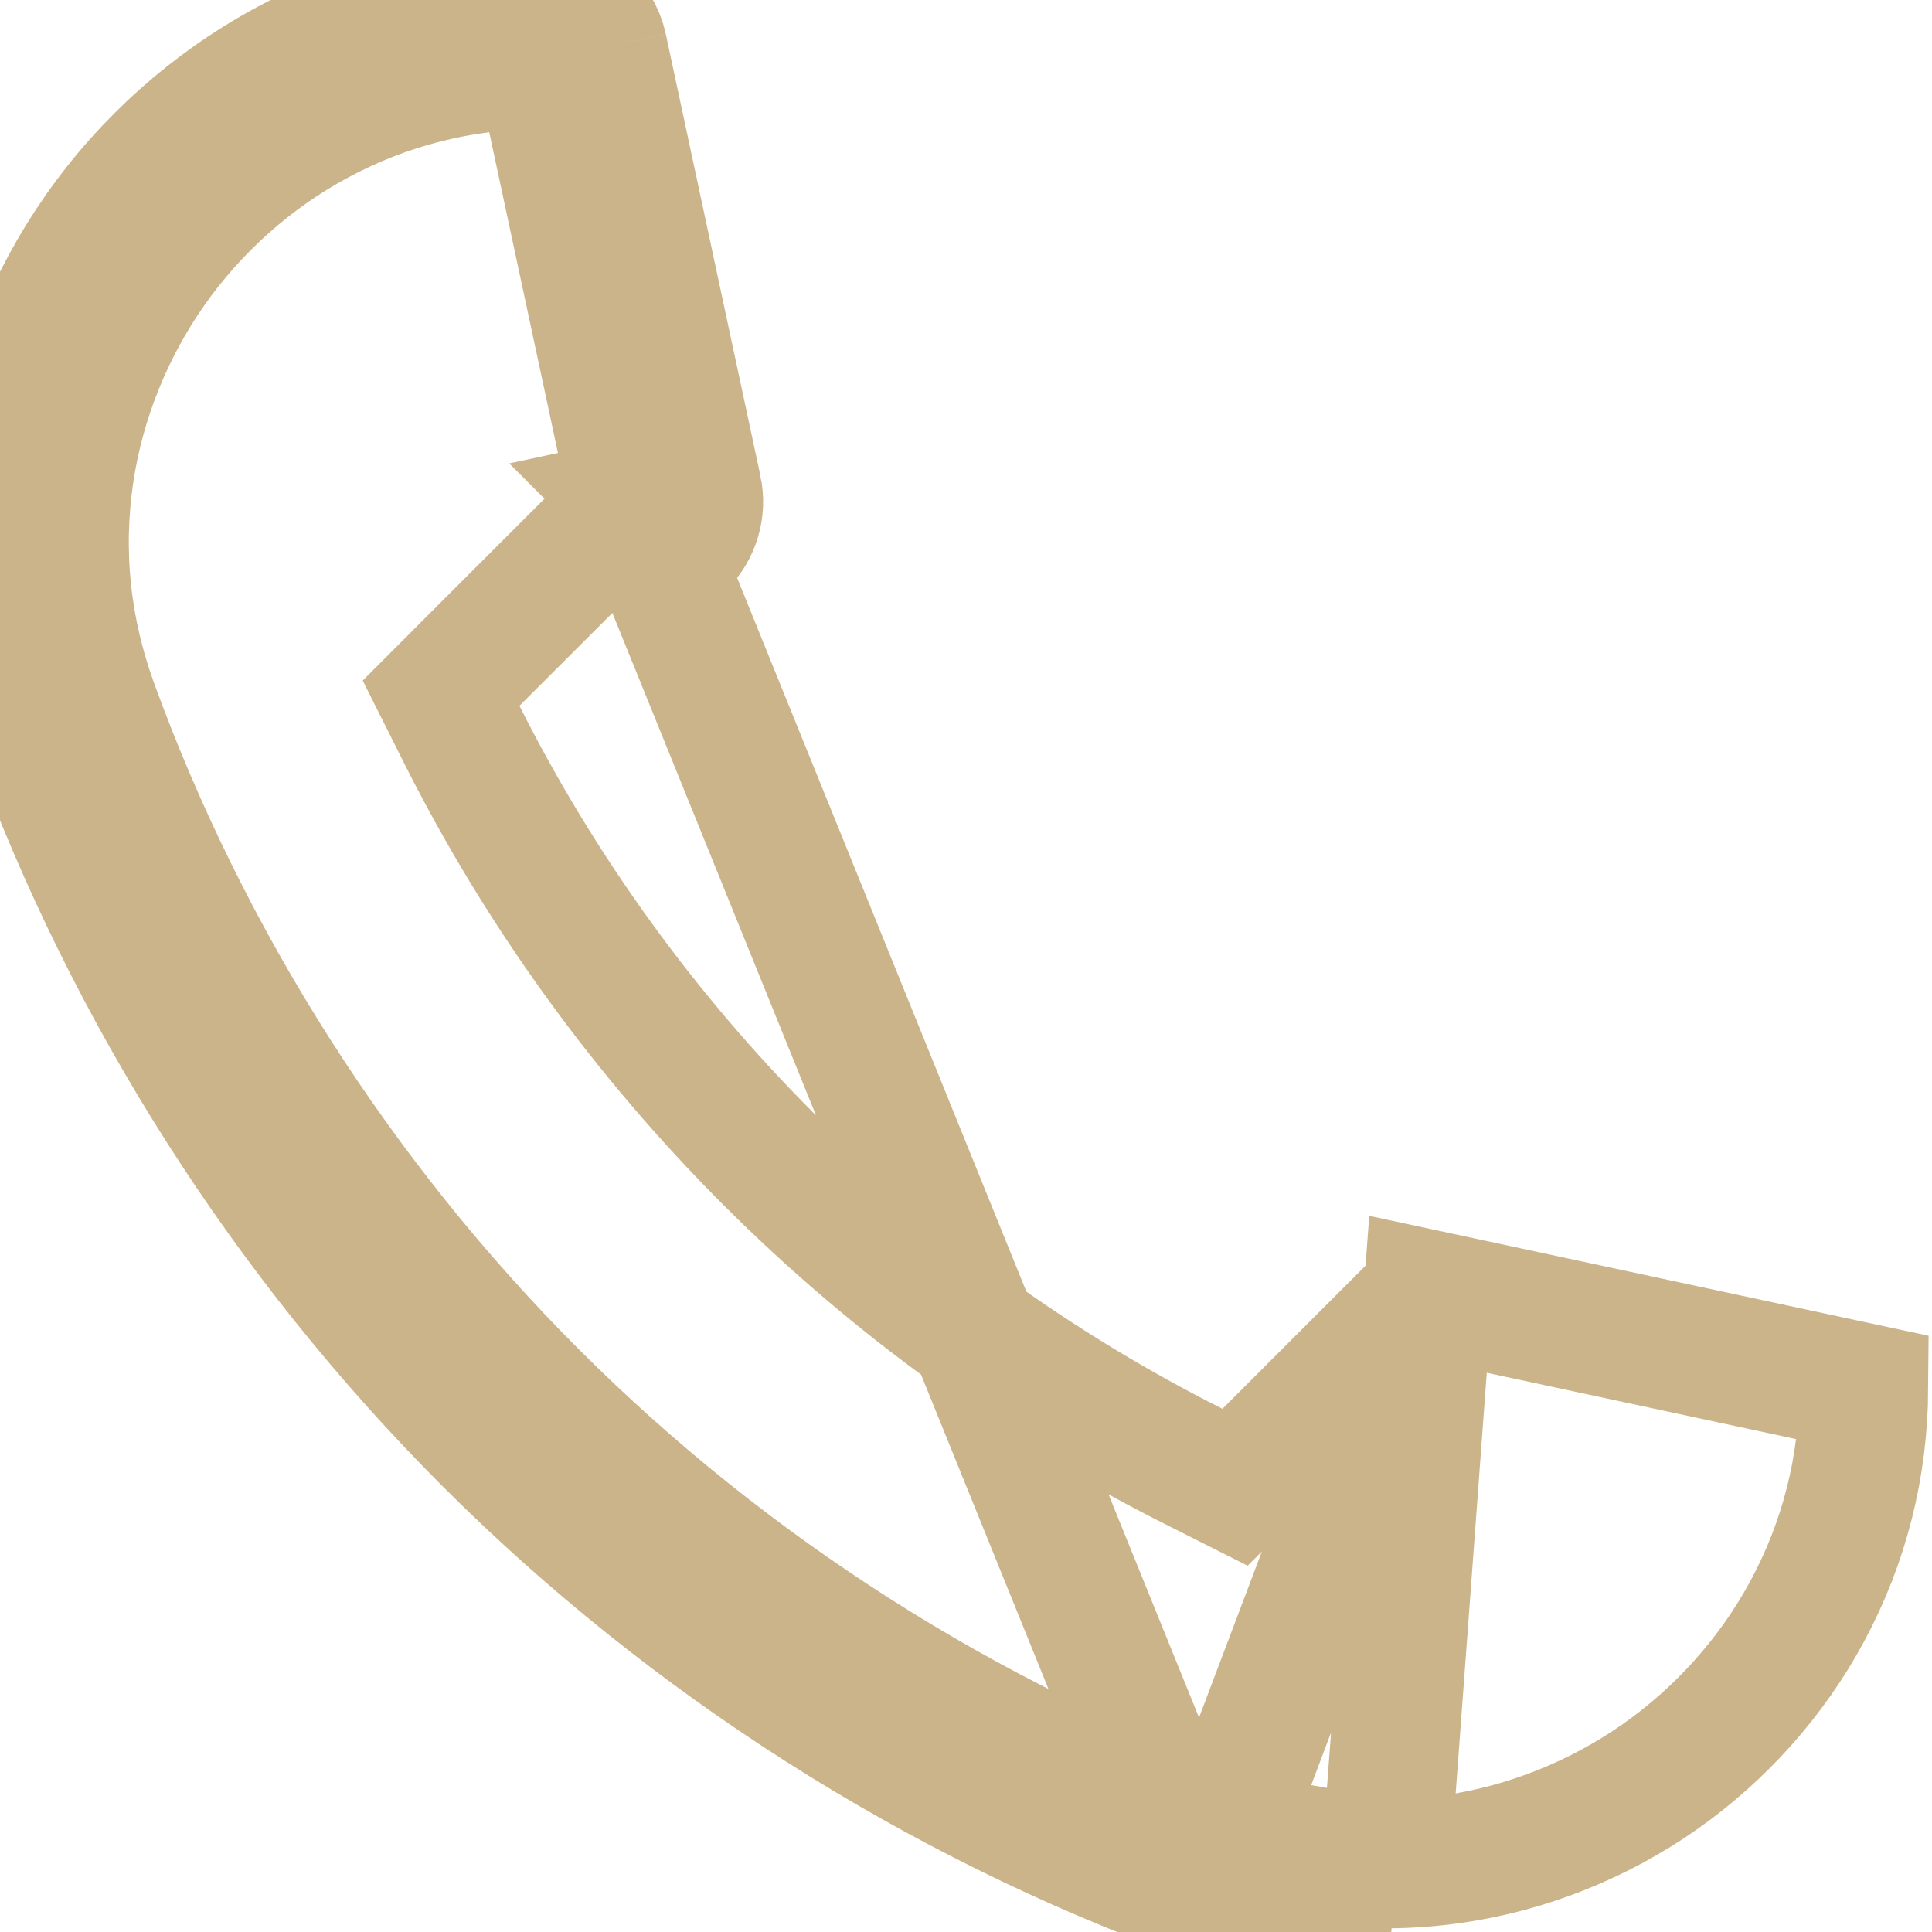
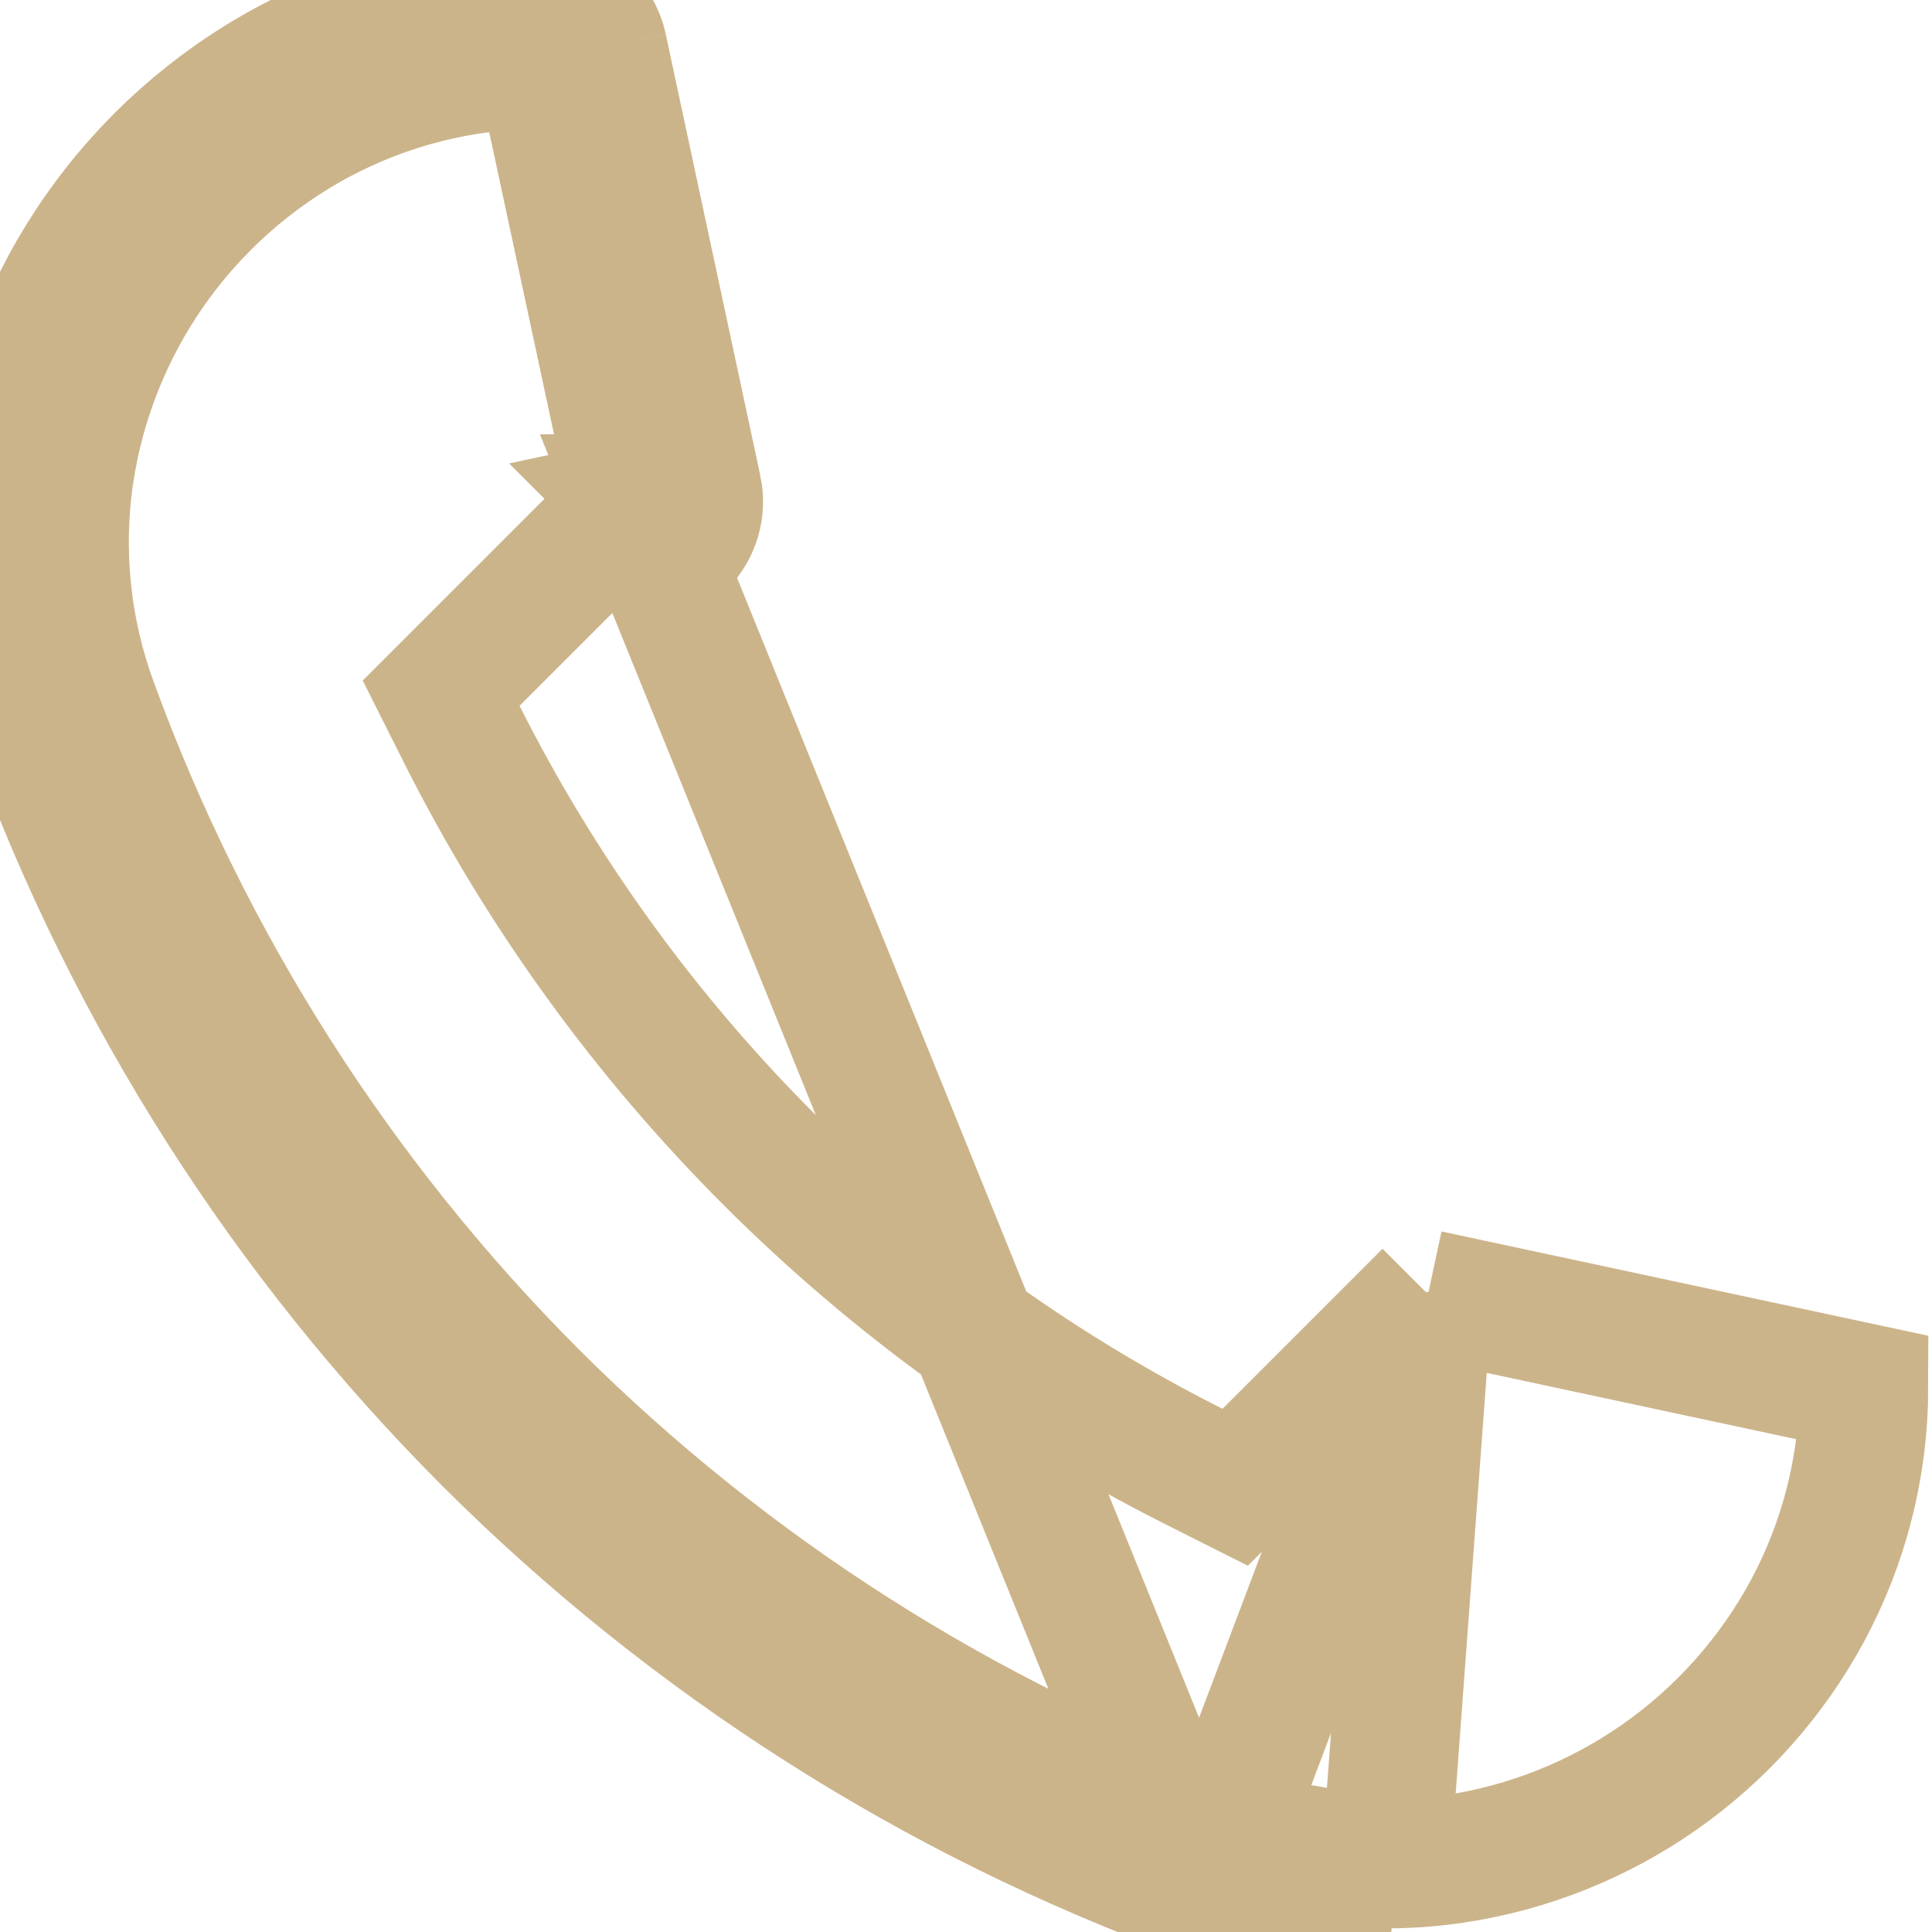
<svg xmlns="http://www.w3.org/2000/svg" width="30" height="30" viewBox="0 0 30 30" fill="none">
-   <path d="M18.999 28.491L18.999 28.491C19.83 28.793 20.673 28.943 21.52 28.943L18.999 28.491ZM18.999 28.491C15.009 27.042 11.301 24.679 8.282 21.66C5.264 18.642 2.901 14.934 1.451 10.944C1.025 9.77 0.901 8.567 1.078 7.359M18.999 28.491L22.174 20.098M22.174 20.098L19.689 22.583L19.178 23.094L18.533 22.769C13.634 20.306 9.637 16.308 7.173 11.41L6.849 10.764L7.359 10.253L9.844 7.769L8.394 1C7.157 1.008 5.995 1.304 4.927 1.878C3.912 2.424 3.019 3.218 2.35 4.173C1.684 5.124 1.244 6.228 1.078 7.359M22.174 20.098L28.942 21.549C28.934 22.785 28.639 23.948 28.065 25.015L28.065 25.015C27.519 26.031 26.724 26.923 25.769 27.593L25.769 27.593C24.818 28.259 23.715 28.698 22.583 28.864L22.583 28.864C22.227 28.917 21.872 28.943 21.52 28.943L22.174 20.098ZM1.078 7.359L0.089 7.214M1.078 7.359L0.089 7.214M0.089 7.214C-0.113 8.589 0.029 9.958 0.511 11.285C2.011 15.414 4.454 19.246 7.575 22.367C10.697 25.489 14.529 27.932 18.658 29.431M0.089 7.214C0.278 5.927 0.776 4.677 1.531 3.6C2.289 2.518 3.3 1.618 4.454 0.997C5.684 0.336 7.027 0 8.446 0C8.887 0 9.268 0.308 9.361 0.74M18.658 29.431L9.869 7.744L9.869 7.744L9.914 7.789L10.829 7.593M18.658 29.431C19.595 29.772 20.553 29.943 21.52 29.943L18.658 29.431ZM9.361 0.74L8.446 0.936L8.383 0.949L8.383 0.949L8.446 0.936L9.361 0.74ZM9.361 0.74L10.829 7.593M10.829 7.593C10.896 7.904 10.8 8.227 10.576 8.451L9.914 7.789L10.829 7.593Z" stroke="#CCB48A" stroke-width="2" />
+   <path d="M19 28.491h0c.83.302 1.673.452 2.52.452L19 28.49zm0 0a29.52 29.52 0 01-10.718-6.83 29.518 29.518 0 01-6.83-10.717 7.282 7.282 0 01-.374-3.585M19 28.492l3.175-8.394m0 0l-2.485 2.485-.51.511-.646-.325a25.629 25.629 0 01-11.36-11.36l-.324-.645.51-.51 2.485-2.485L8.394 1a7.333 7.333 0 00-3.467.878A7.512 7.512 0 002.35 4.173 7.478 7.478 0 001.078 7.36M22.174 20.1l6.768 1.45a7.333 7.333 0 01-.877 3.466h0a7.514 7.514 0 01-2.296 2.578h0a7.478 7.478 0 01-3.186 1.271h0c-.356.053-.71.079-1.063.079l.654-8.845zM1.078 7.358l-.99-.145m.99.145l-.99-.145m0 0a8.282 8.282 0 00.423 4.071 30.517 30.517 0 007.064 11.082 30.52 30.52 0 0011.083 7.064M.088 7.214A8.478 8.478 0 011.532 3.6 8.512 8.512 0 014.454.997 8.338 8.338 0 018.446 0c.441 0 .822.308.915.74m9.297 28.691L9.868 7.744h.001l.045.045.915-.196m7.829 21.838c.937.34 1.895.512 2.862.512l-2.862-.512zM9.36.74l-.915.196-.063.013h0l.063-.013L9.36.74zm0 0l1.468 6.853m0 0a.936.936 0 01-.253.858l-.662-.662.915-.196z" stroke="#CCB48A" stroke-width="2" />
</svg>
